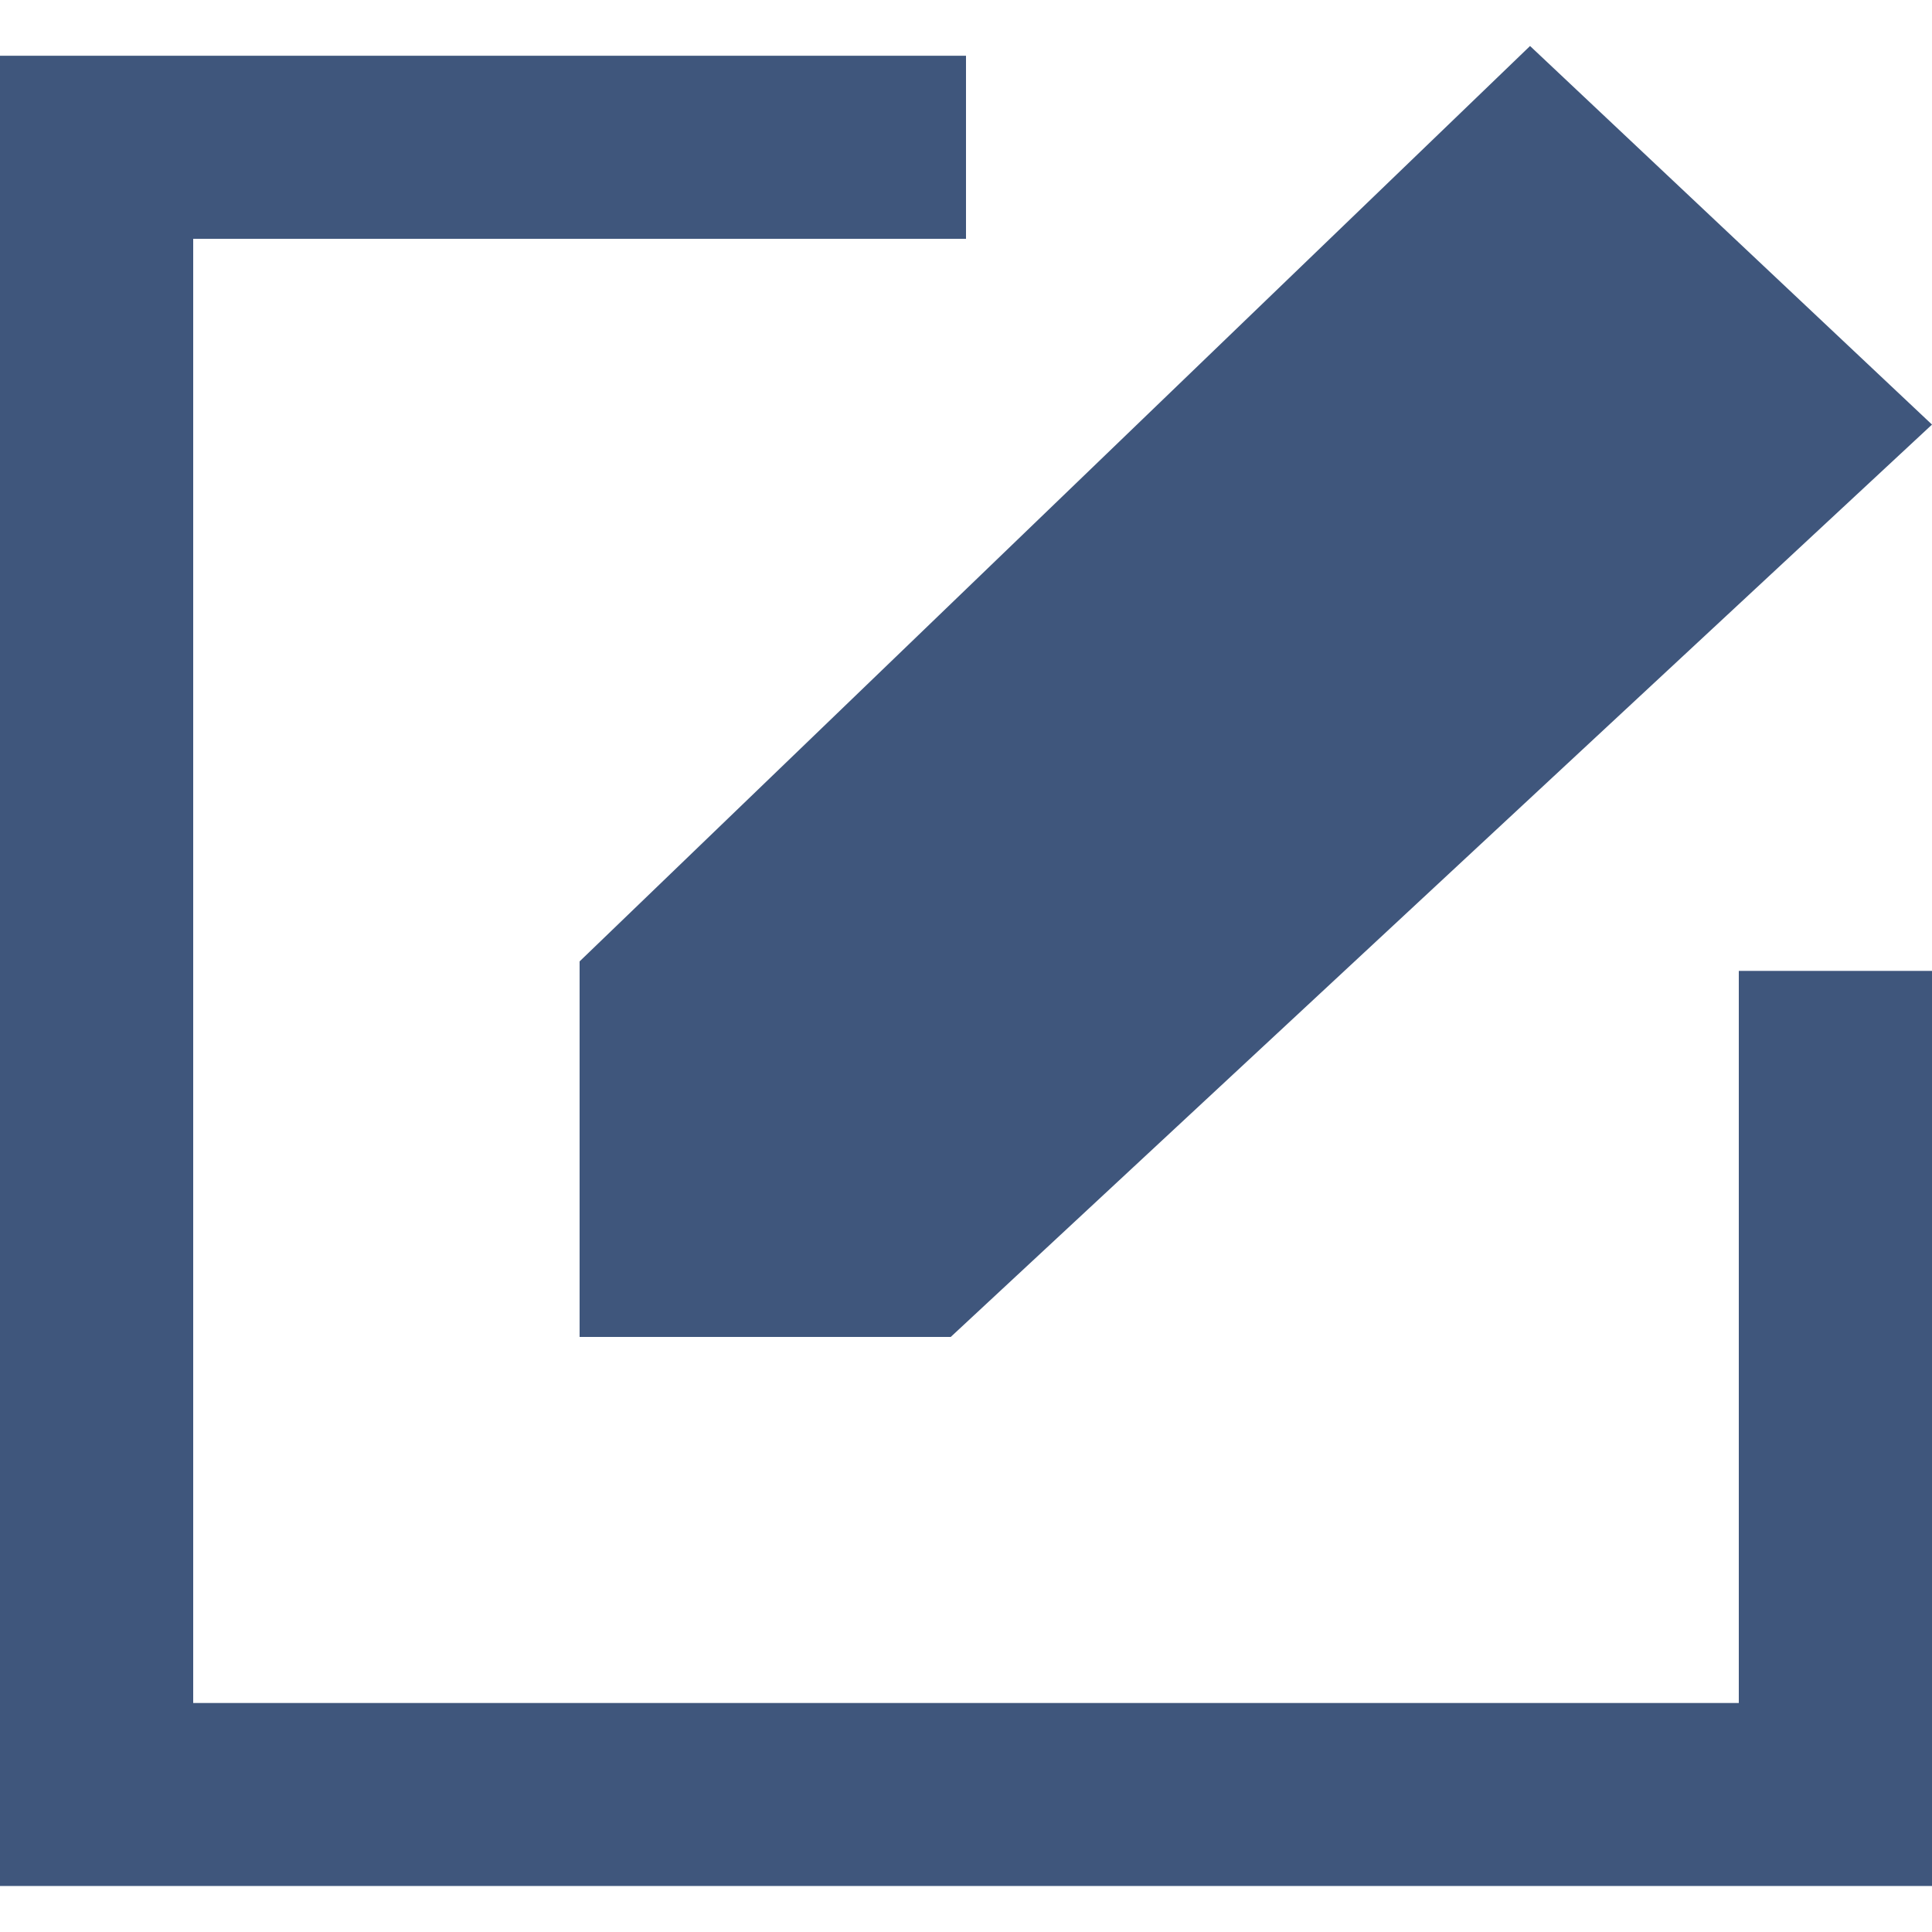
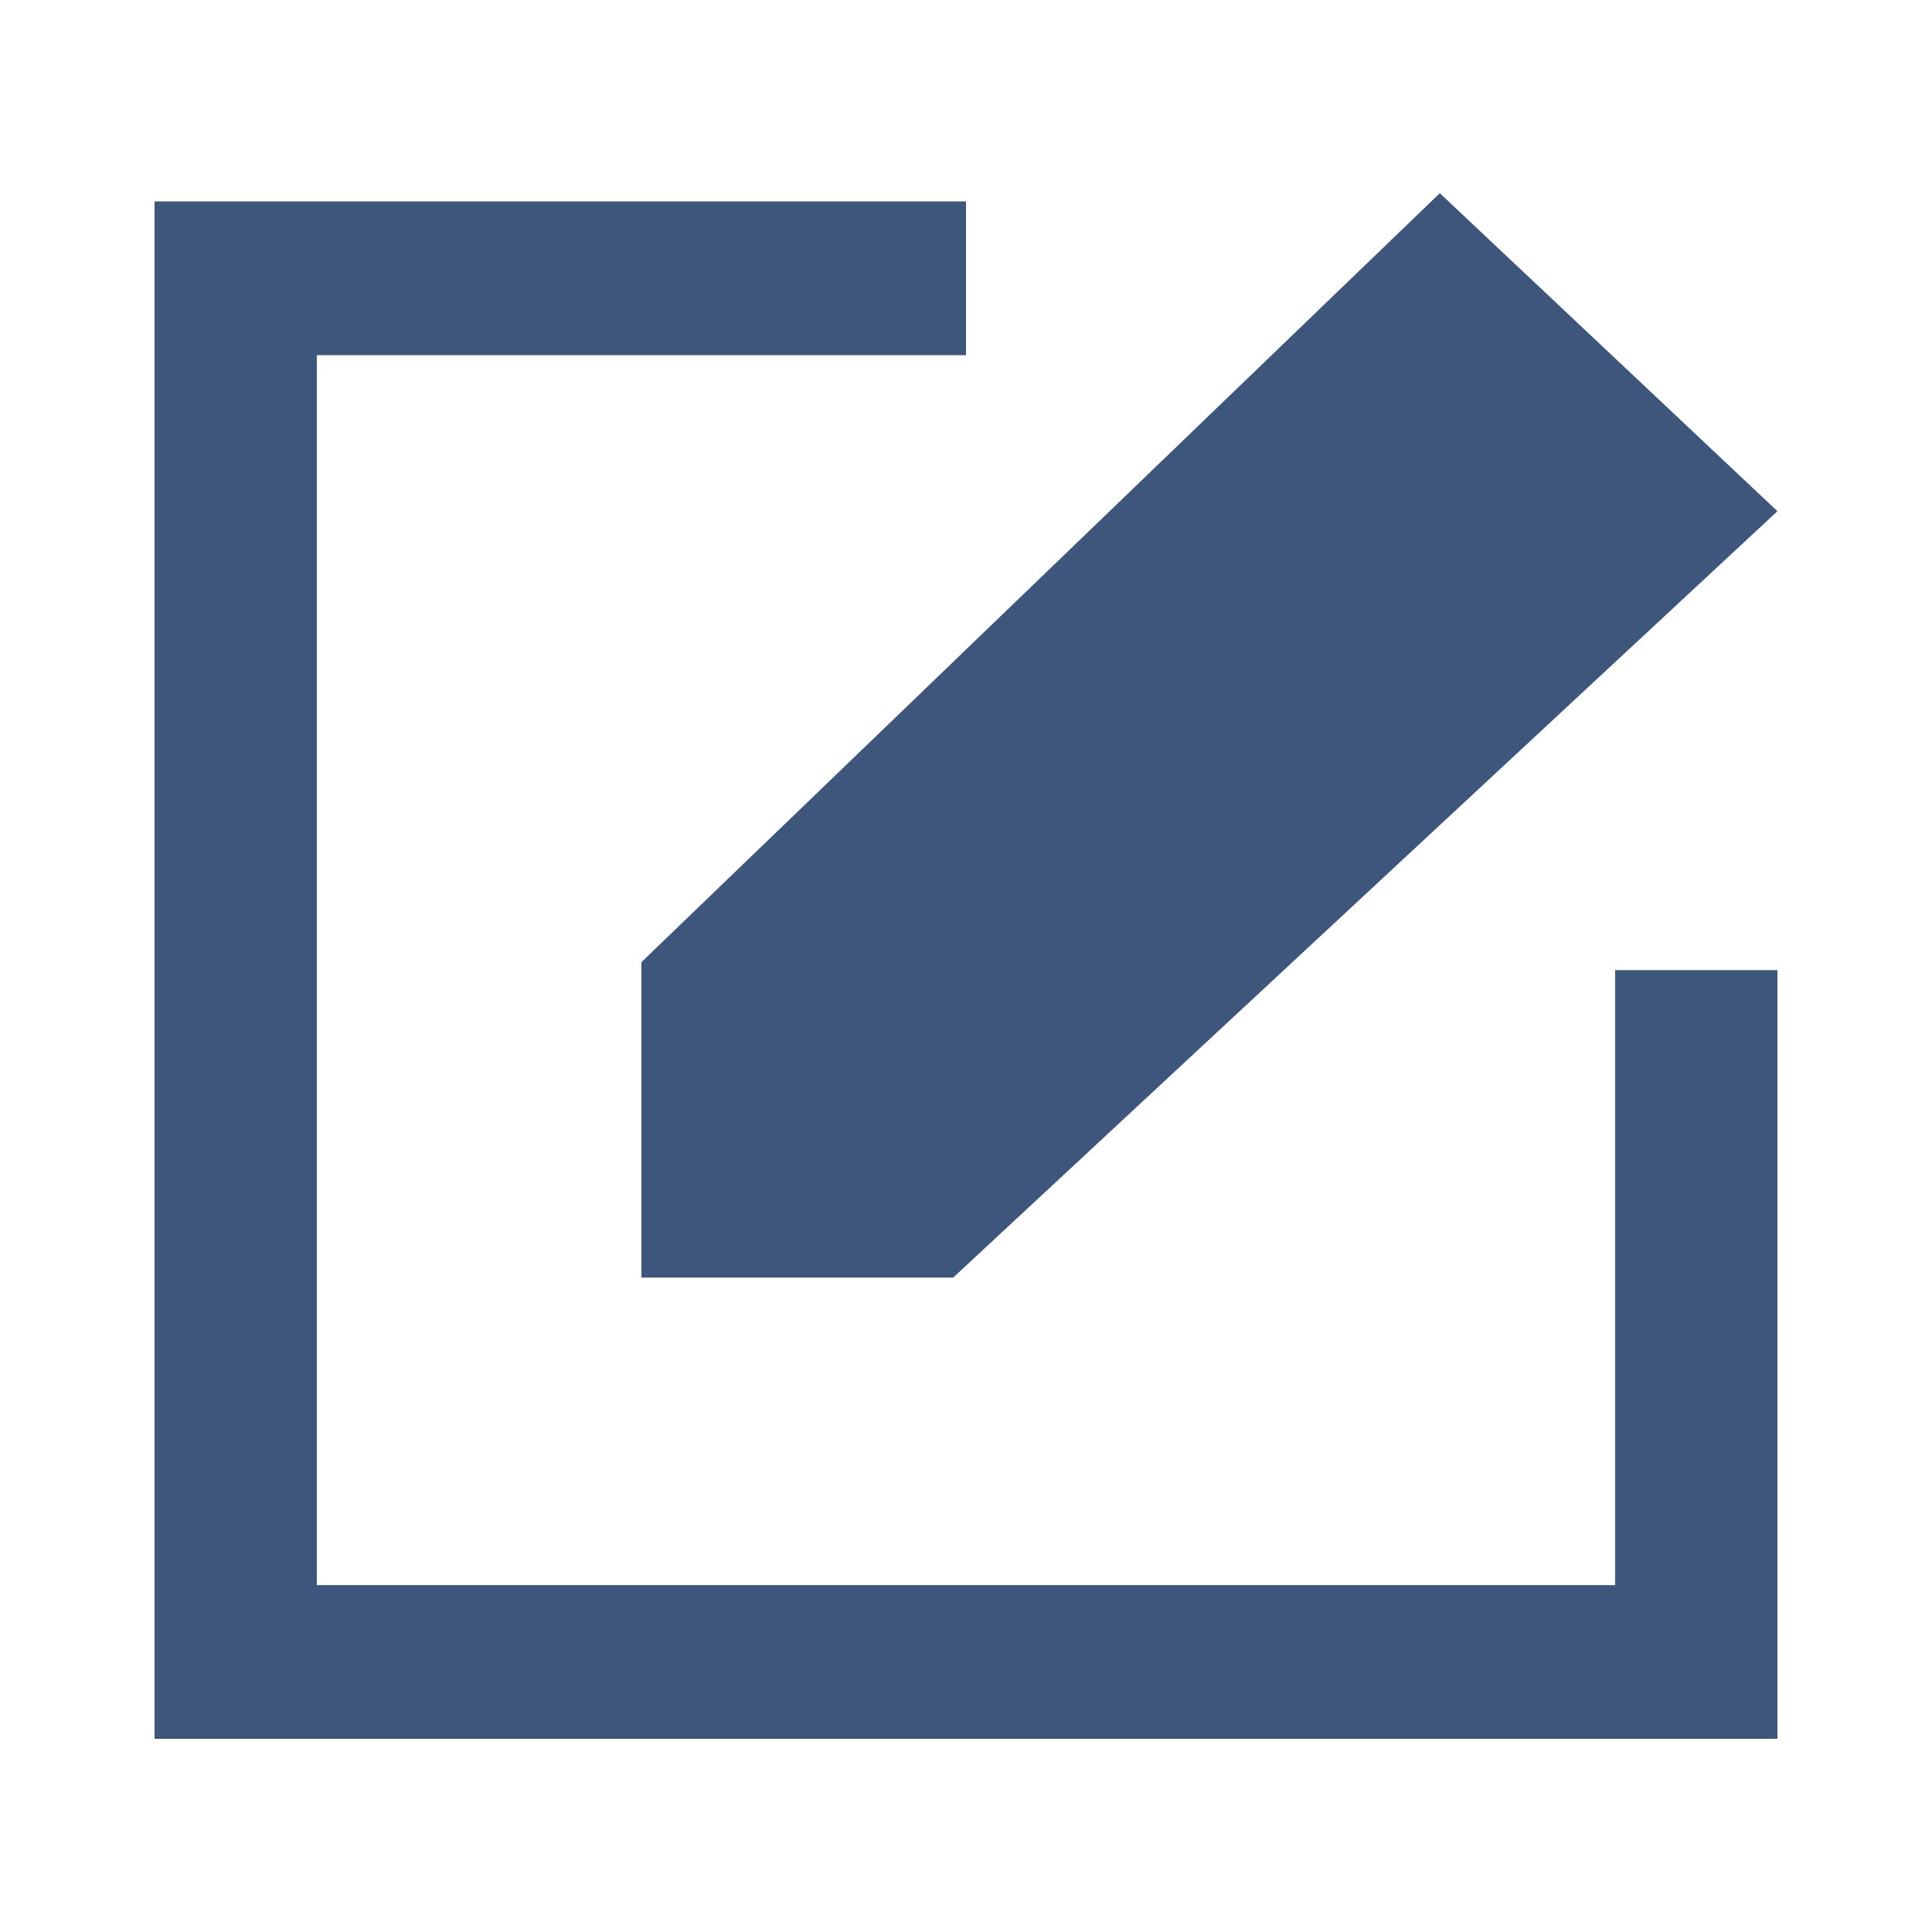
- <svg xmlns="http://www.w3.org/2000/svg" width="800px" height="800px" viewBox="0 -0.5 21 21" version="1.1">
+ <svg xmlns="http://www.w3.org/2000/svg" width="800px" height="800px" viewBox="-2 -2.5 25 25" version="1.1">
  <g id="Page-1" stroke="none" stroke-width="1" fill="none" fill-rule="evenodd">
    <g id="Dribbble-Light-Preview" transform="translate(-99, -400)" fill="#3f567c">
      <g id="icons" transform="translate(56, 160)">
        <path d="M61.9,258.011 L45.1,258.011 L45.1,242.096 L53.5,242.096 L53.5,240.106 L43,240.106 L43,260 L64,260 L64,250.053 L61.9,250.053 L61.9,258.011 Z M49.3,249.95 L59.631,240 L64,244.115 L53.334,254.032 L49.3,254.032 L49.3,249.95 Z" id="edit-[#1479]" />
      </g>
    </g>
  </g>
</svg>
